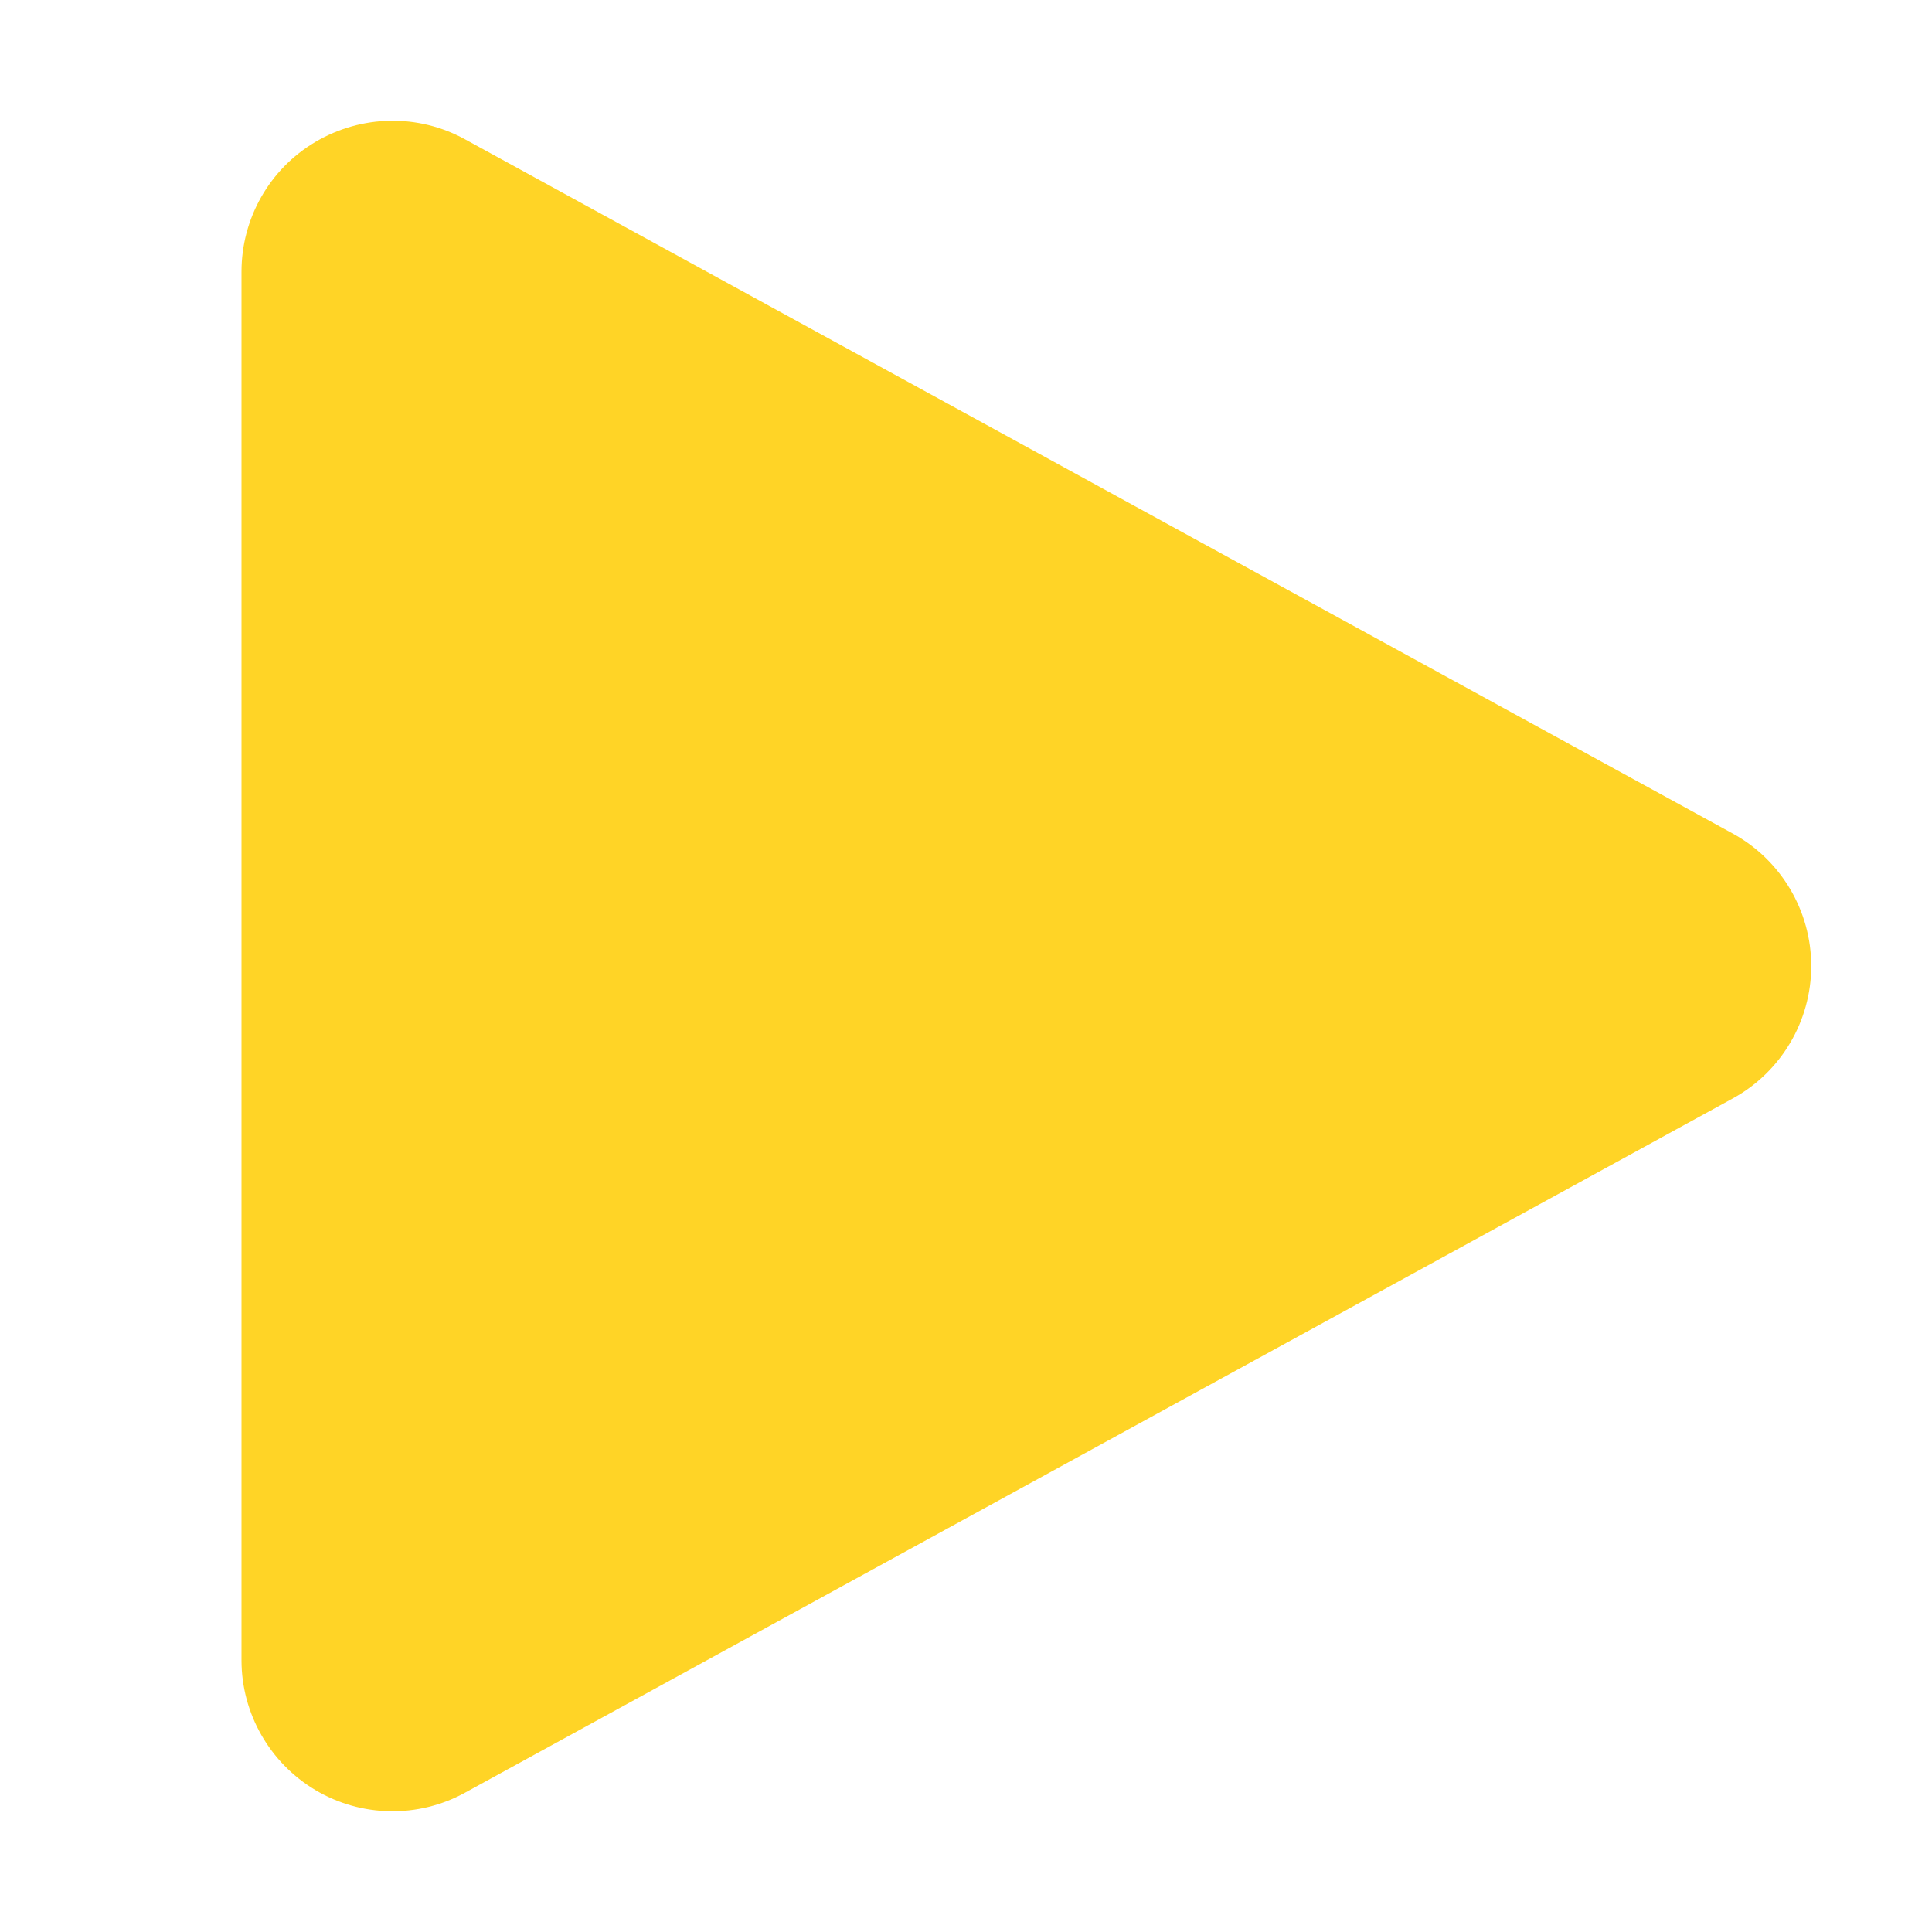
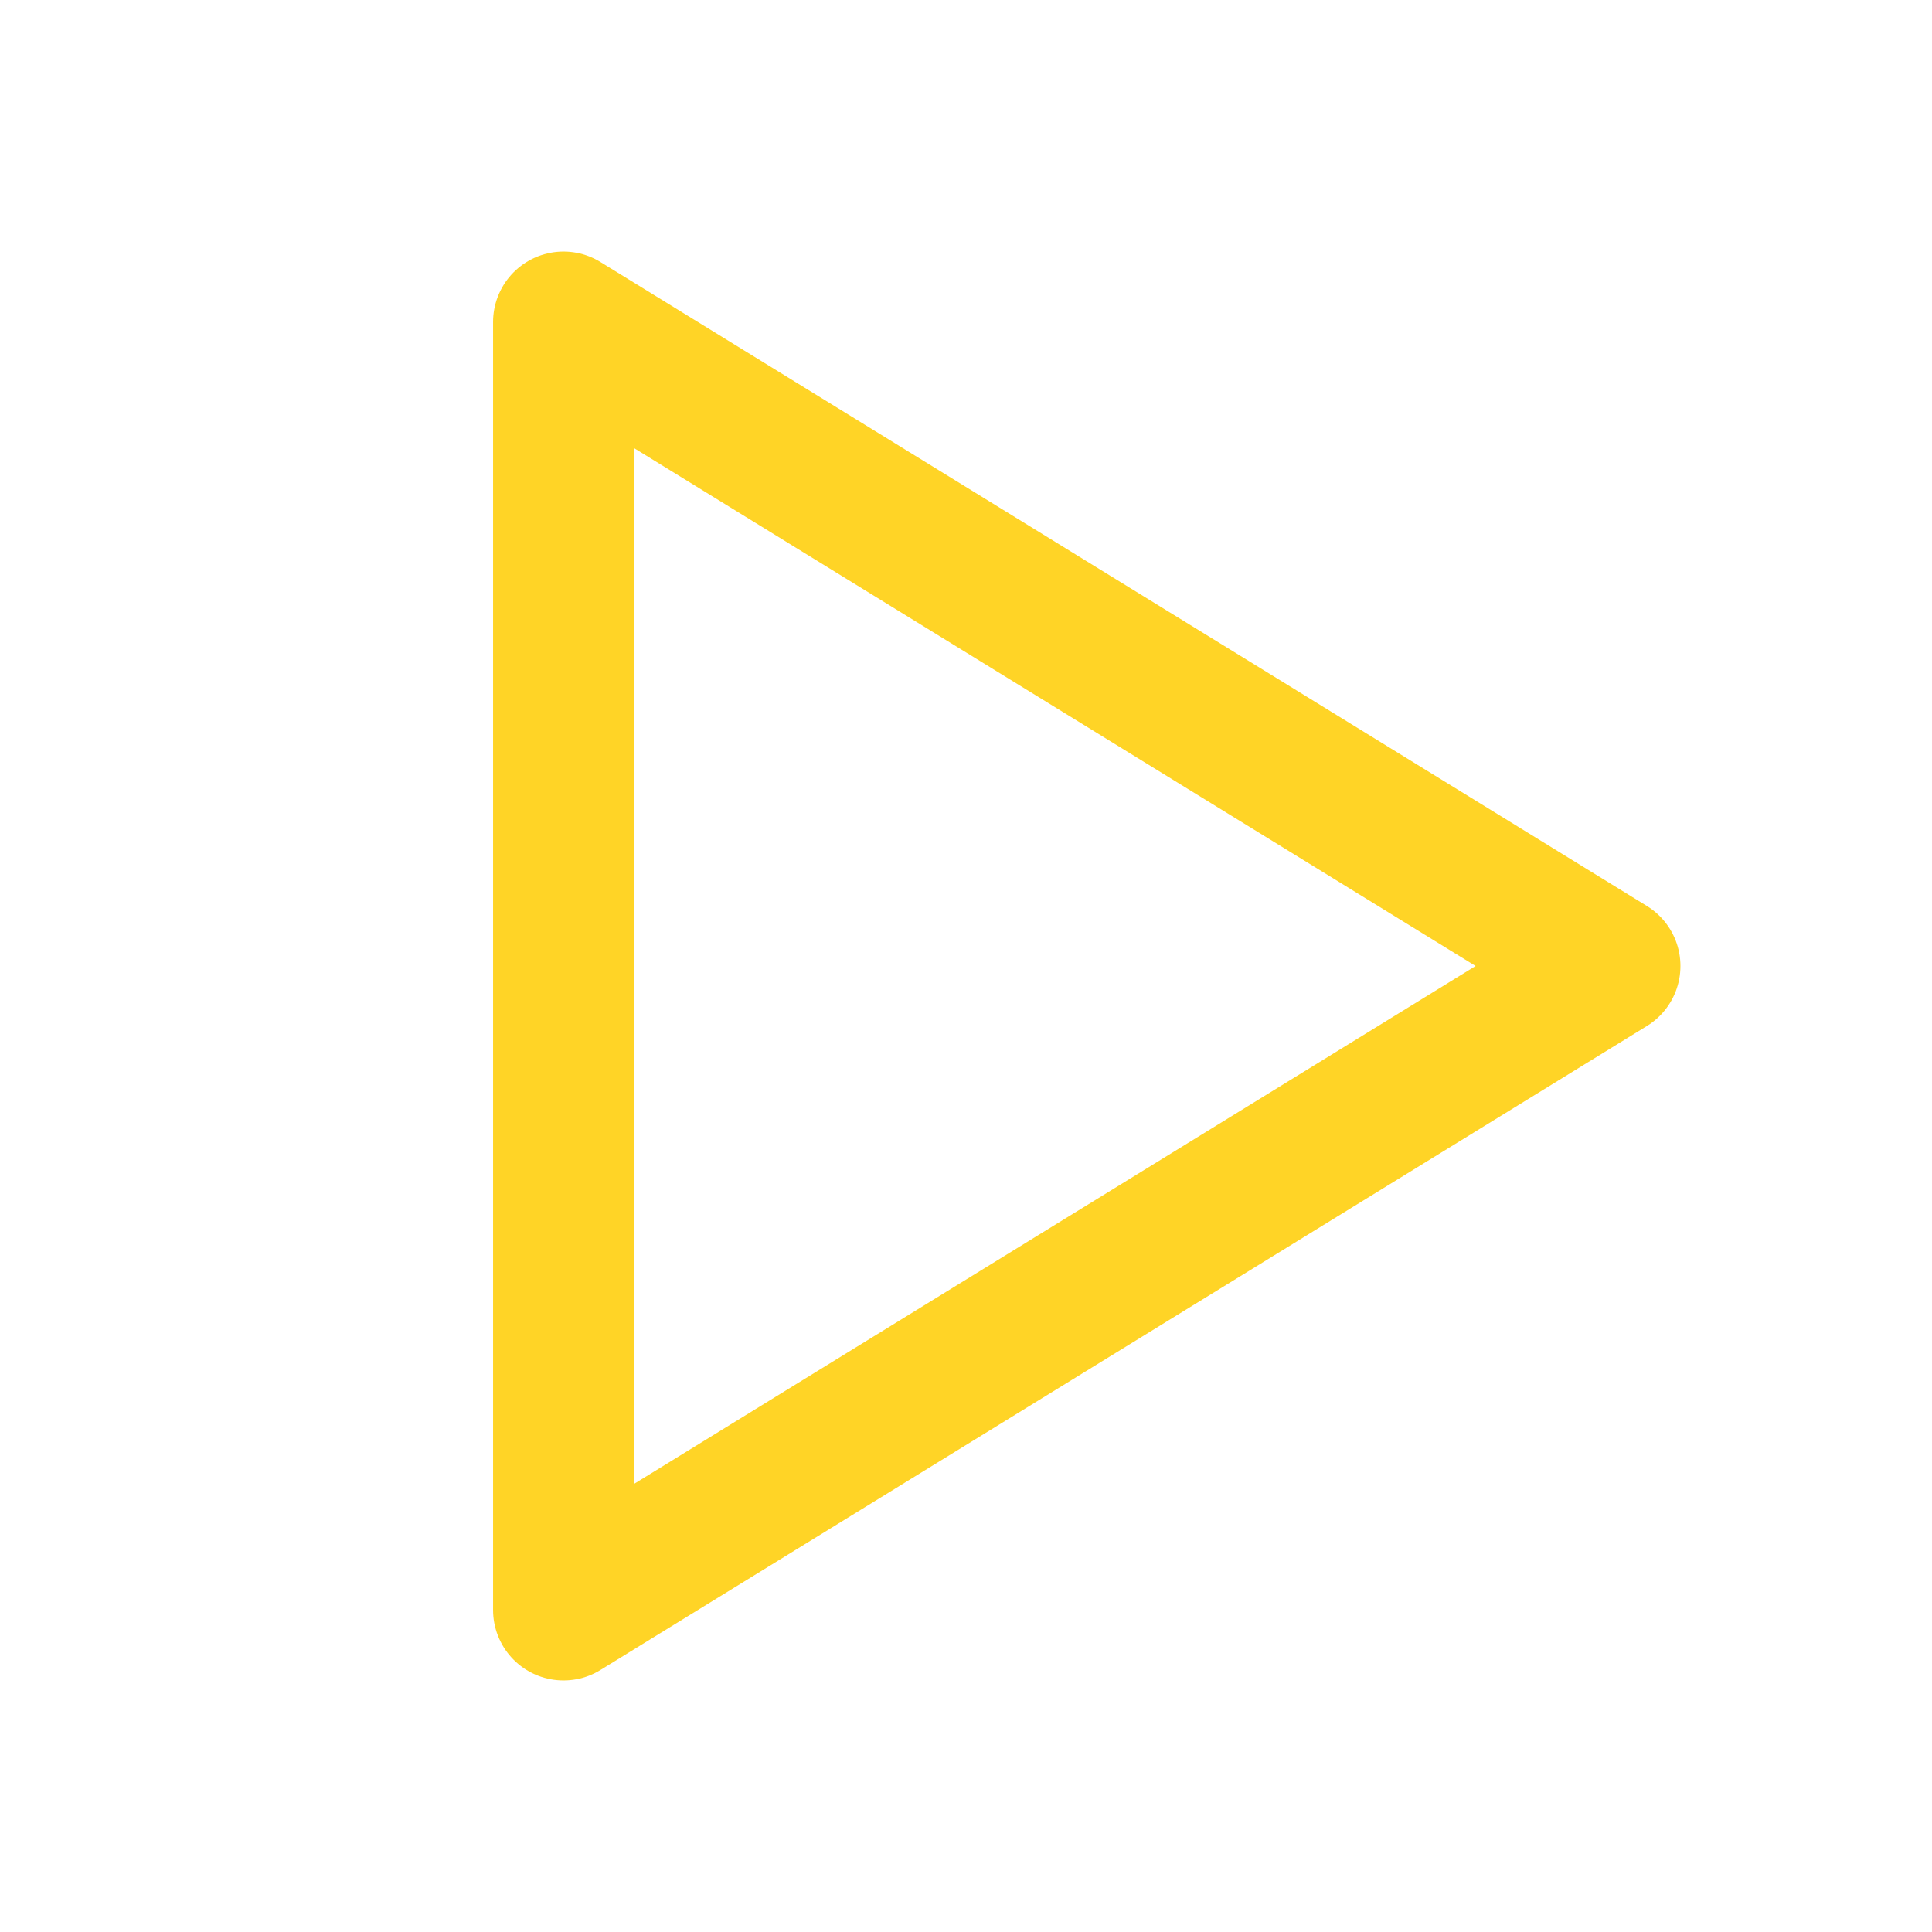
- <svg xmlns="http://www.w3.org/2000/svg" width="24" height="24" viewBox="0 0 448 512" fill="#FFD426">
-   <path d="M91.2 36.9c-12.4-6.8-27.4-6.5-39.6 .7S32 57.9 32 72l0 368c0 14.1 7.5 27.2 19.6 34.4s27.2 7.5 39.6 .7l336-184c12.8-7 20.8-20.5 20.8-35.1s-8-28.1-20.8-35.1l-336-184z" />
+ <svg xmlns="http://www.w3.org/2000/svg" width="24" height="24" viewBox="0 0 24 24" fill="none" stroke="#FFD426" stroke-width="1.75" stroke-linecap="round" stroke-linejoin="round">
+   <path d="M7 4l13 8-13 8Z" />
</svg>
